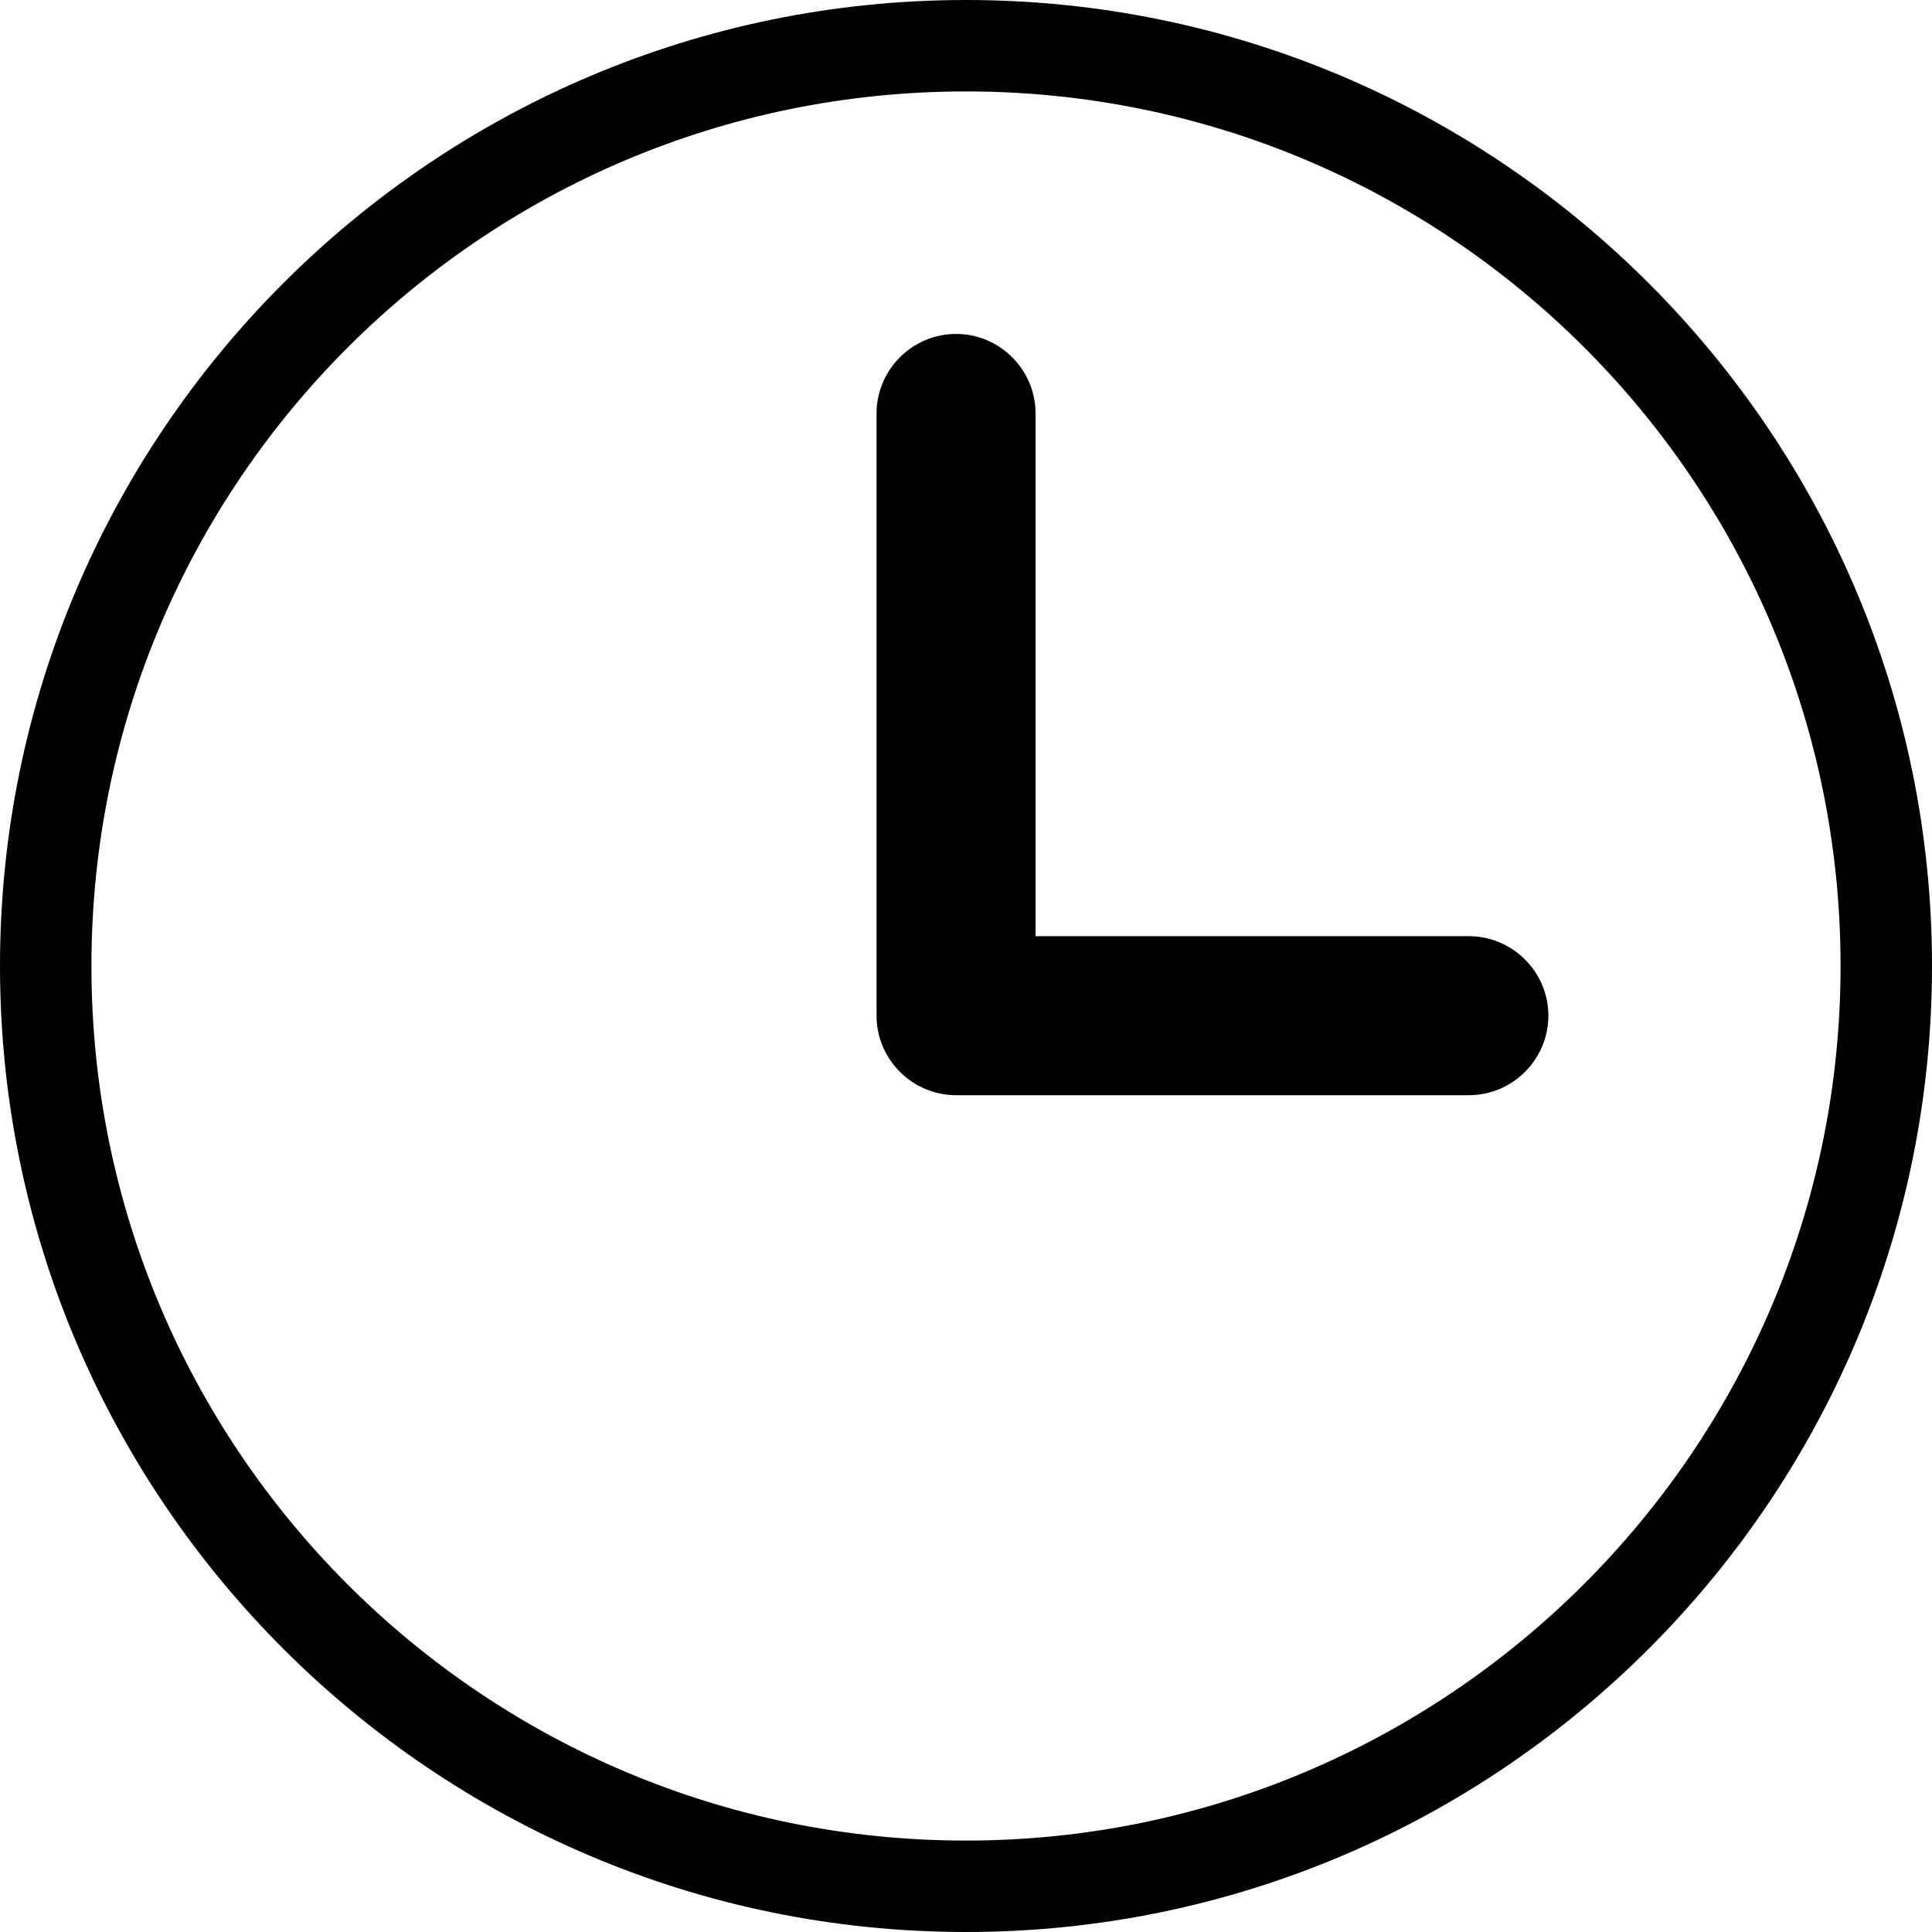
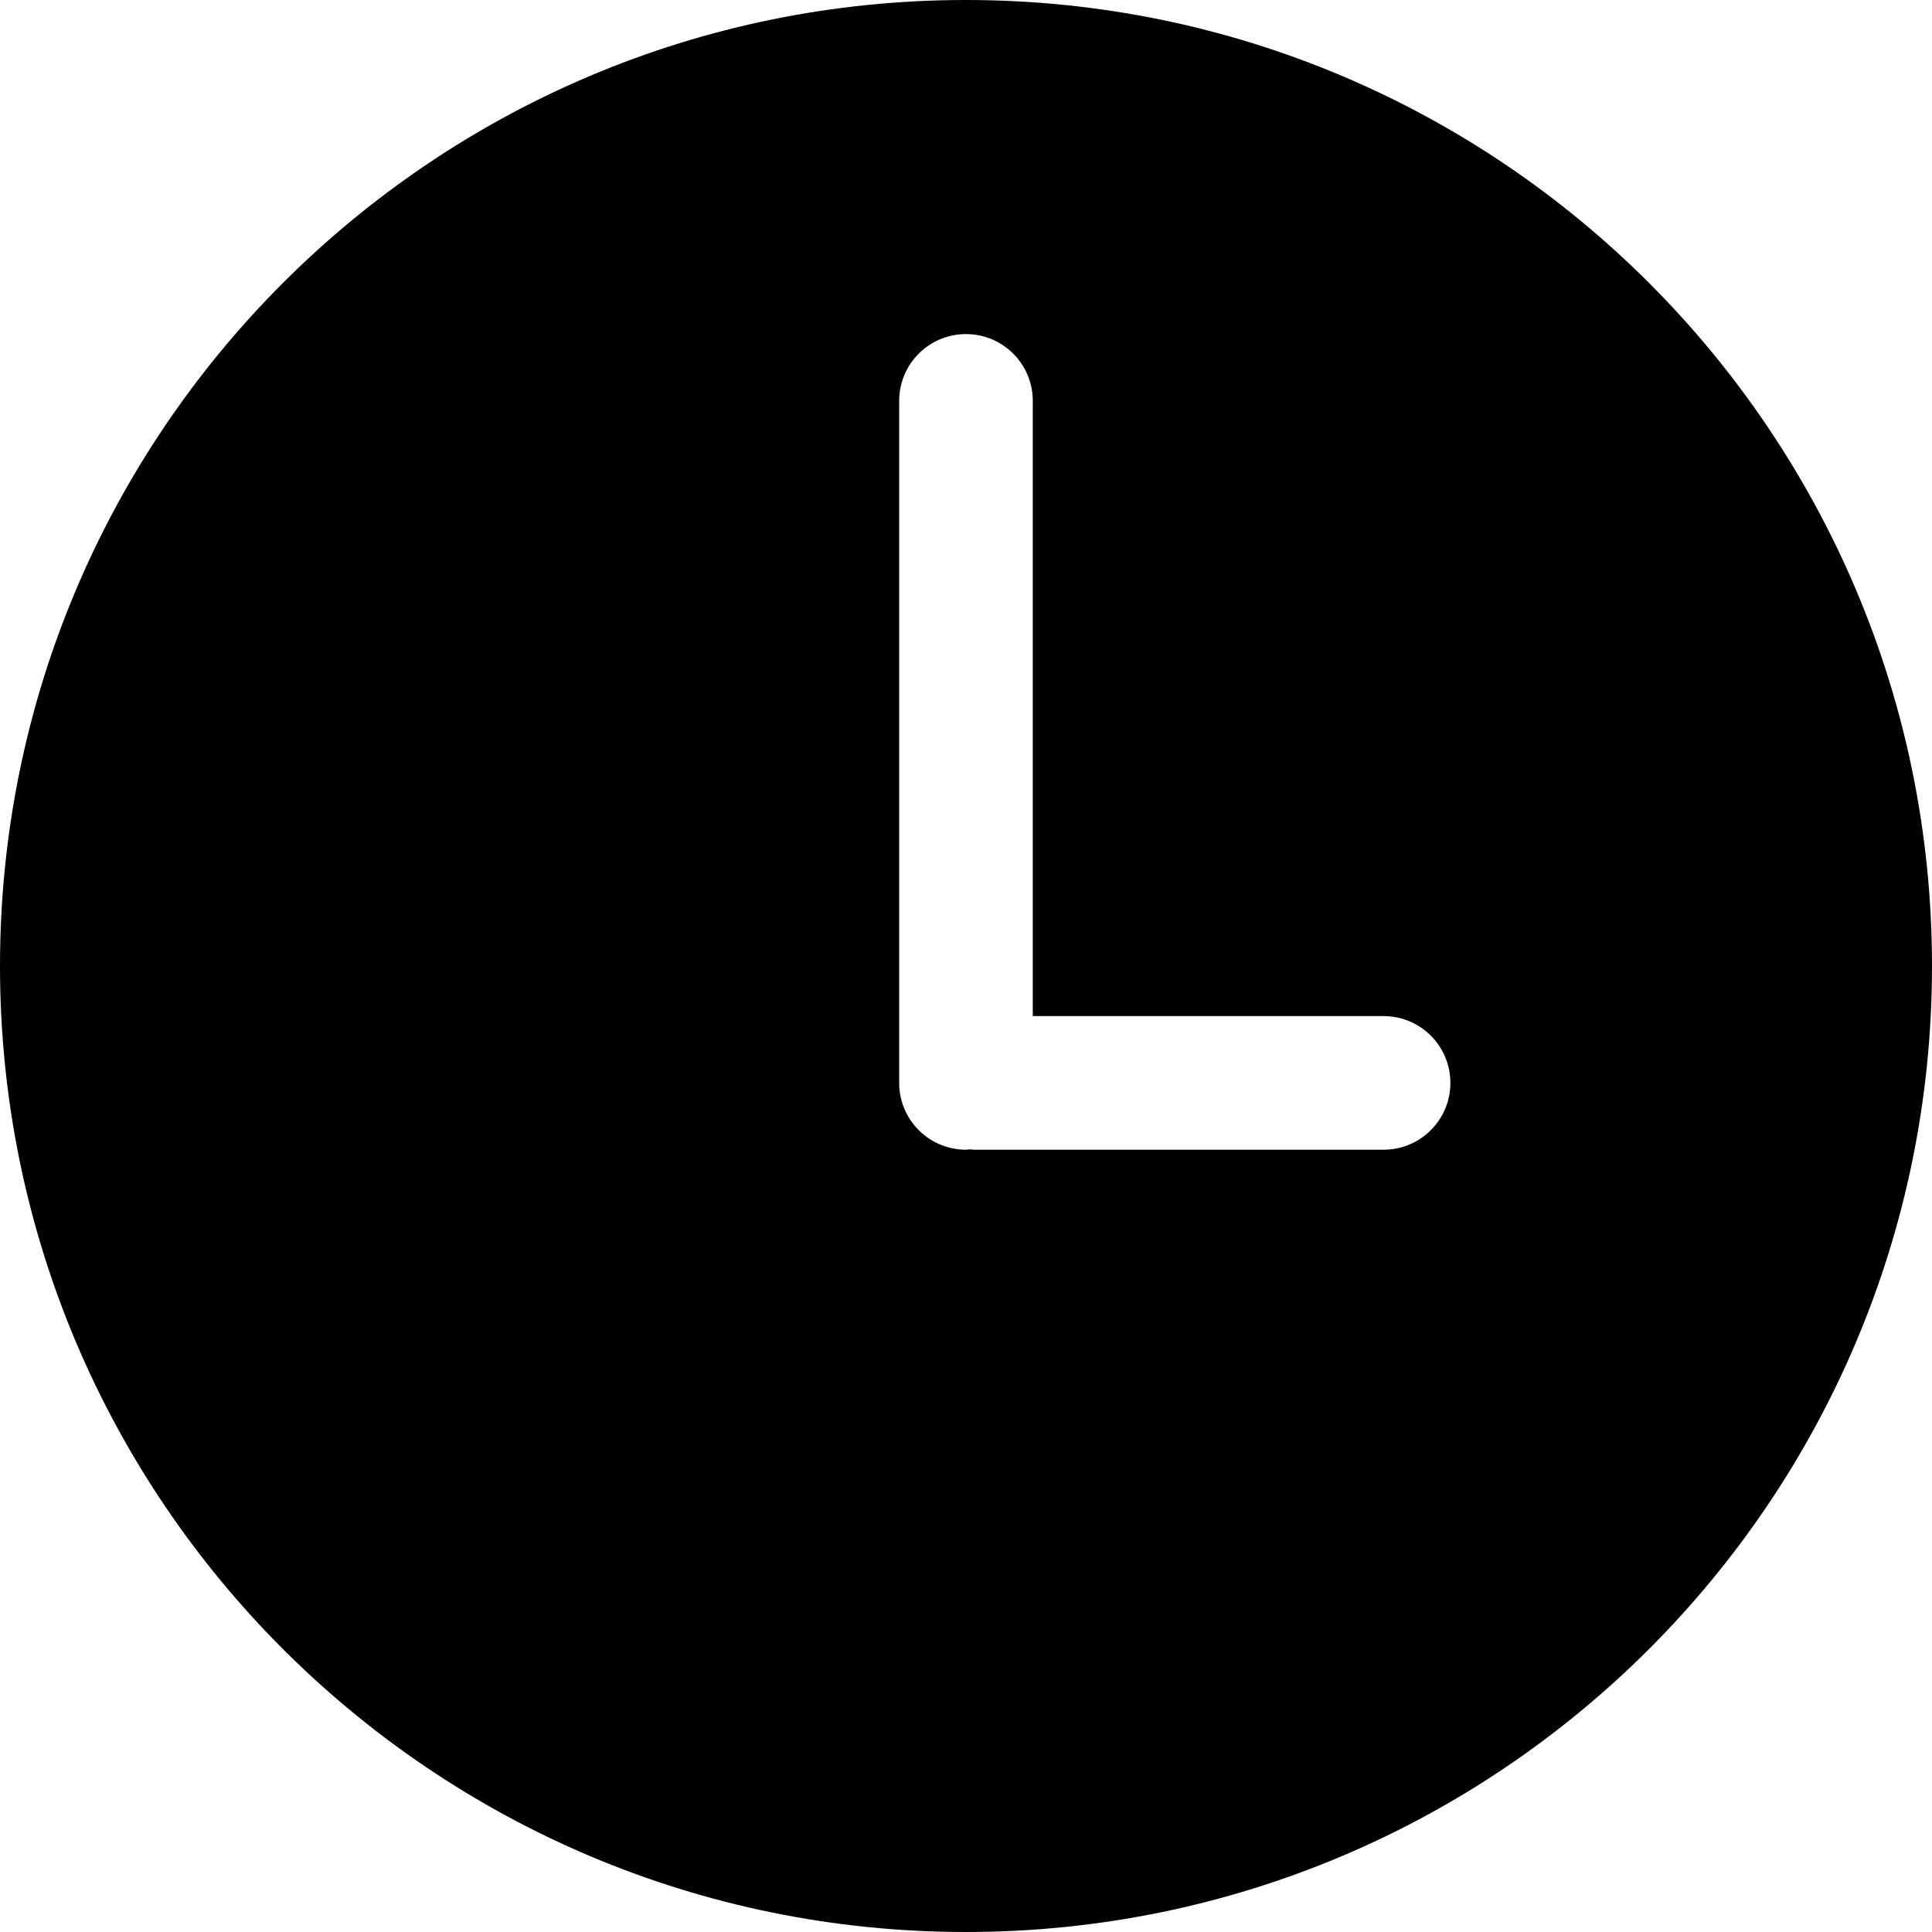
- <svg xmlns="http://www.w3.org/2000/svg" version="1.1" id="Capa_1" x="0px" y="0px" viewBox="0 0 97.2 97.2" style="enable-background:new 0 0 97.2 97.2;" xml:space="preserve">
+ <svg xmlns="http://www.w3.org/2000/svg" version="1.1" id="Layer_1" x="0px" y="0px" viewBox="0 0 299.995 299.995" style="enable-background:new 0 0 299.995 299.995;" xml:space="preserve">
  <g>
    <g>
-       <path d="M48.6,0C21.8,0,0,21.8,0,48.6s21.8,48.6,48.6,48.6s48.6-21.8,48.6-48.6S75.4,0,48.6,0z M48.6,92.6c-24.3,0-44-19.7-44-44    s19.7-44,44-44s44,19.7,44,44S72.8,92.6,48.6,92.6z" />
-       <path d="M73.9,47.1H52.1V20.8c0-2.2-1.8-4-4-4s-4,1.8-4,4v30.3c0,2.2,1.8,4,4,4h25.8c2.2,0,4-1.8,4-4S76.1,47.1,73.9,47.1z" />
+       <path d="M149.995,0C67.156,0,0,67.158,0,149.995s67.156,150,149.995,150s150-67.163,150-150S232.834,0,149.995,0z     M214.842,178.524H151.25c-0.215,0-0.415-0.052-0.628-0.06c-0.213,0.01-0.412,0.06-0.628,0.06    c-5.729,0-10.374-4.645-10.374-10.374V62.249c0-5.729,4.645-10.374,10.374-10.374s10.374,4.645,10.374,10.374v95.527h54.47    c5.729,0,10.374,4.645,10.374,10.374C225.212,173.879,220.571,178.524,214.842,178.524z" />
    </g>
  </g>
+   <g>
+ </g>
+   <g>
+ </g>
+   <g>
+ </g>
+   <g>
+ </g>
+   <g>
+ </g>
+   <g>
+ </g>
+   <g>
+ </g>
+   <g>
+ </g>
+   <g>
+ </g>
+   <g>
+ </g>
+   <g>
+ </g>
+   <g>
+ </g>
+   <g>
+ </g>
+   <g>
+ </g>
+   <g>
+ </g>
</svg>
